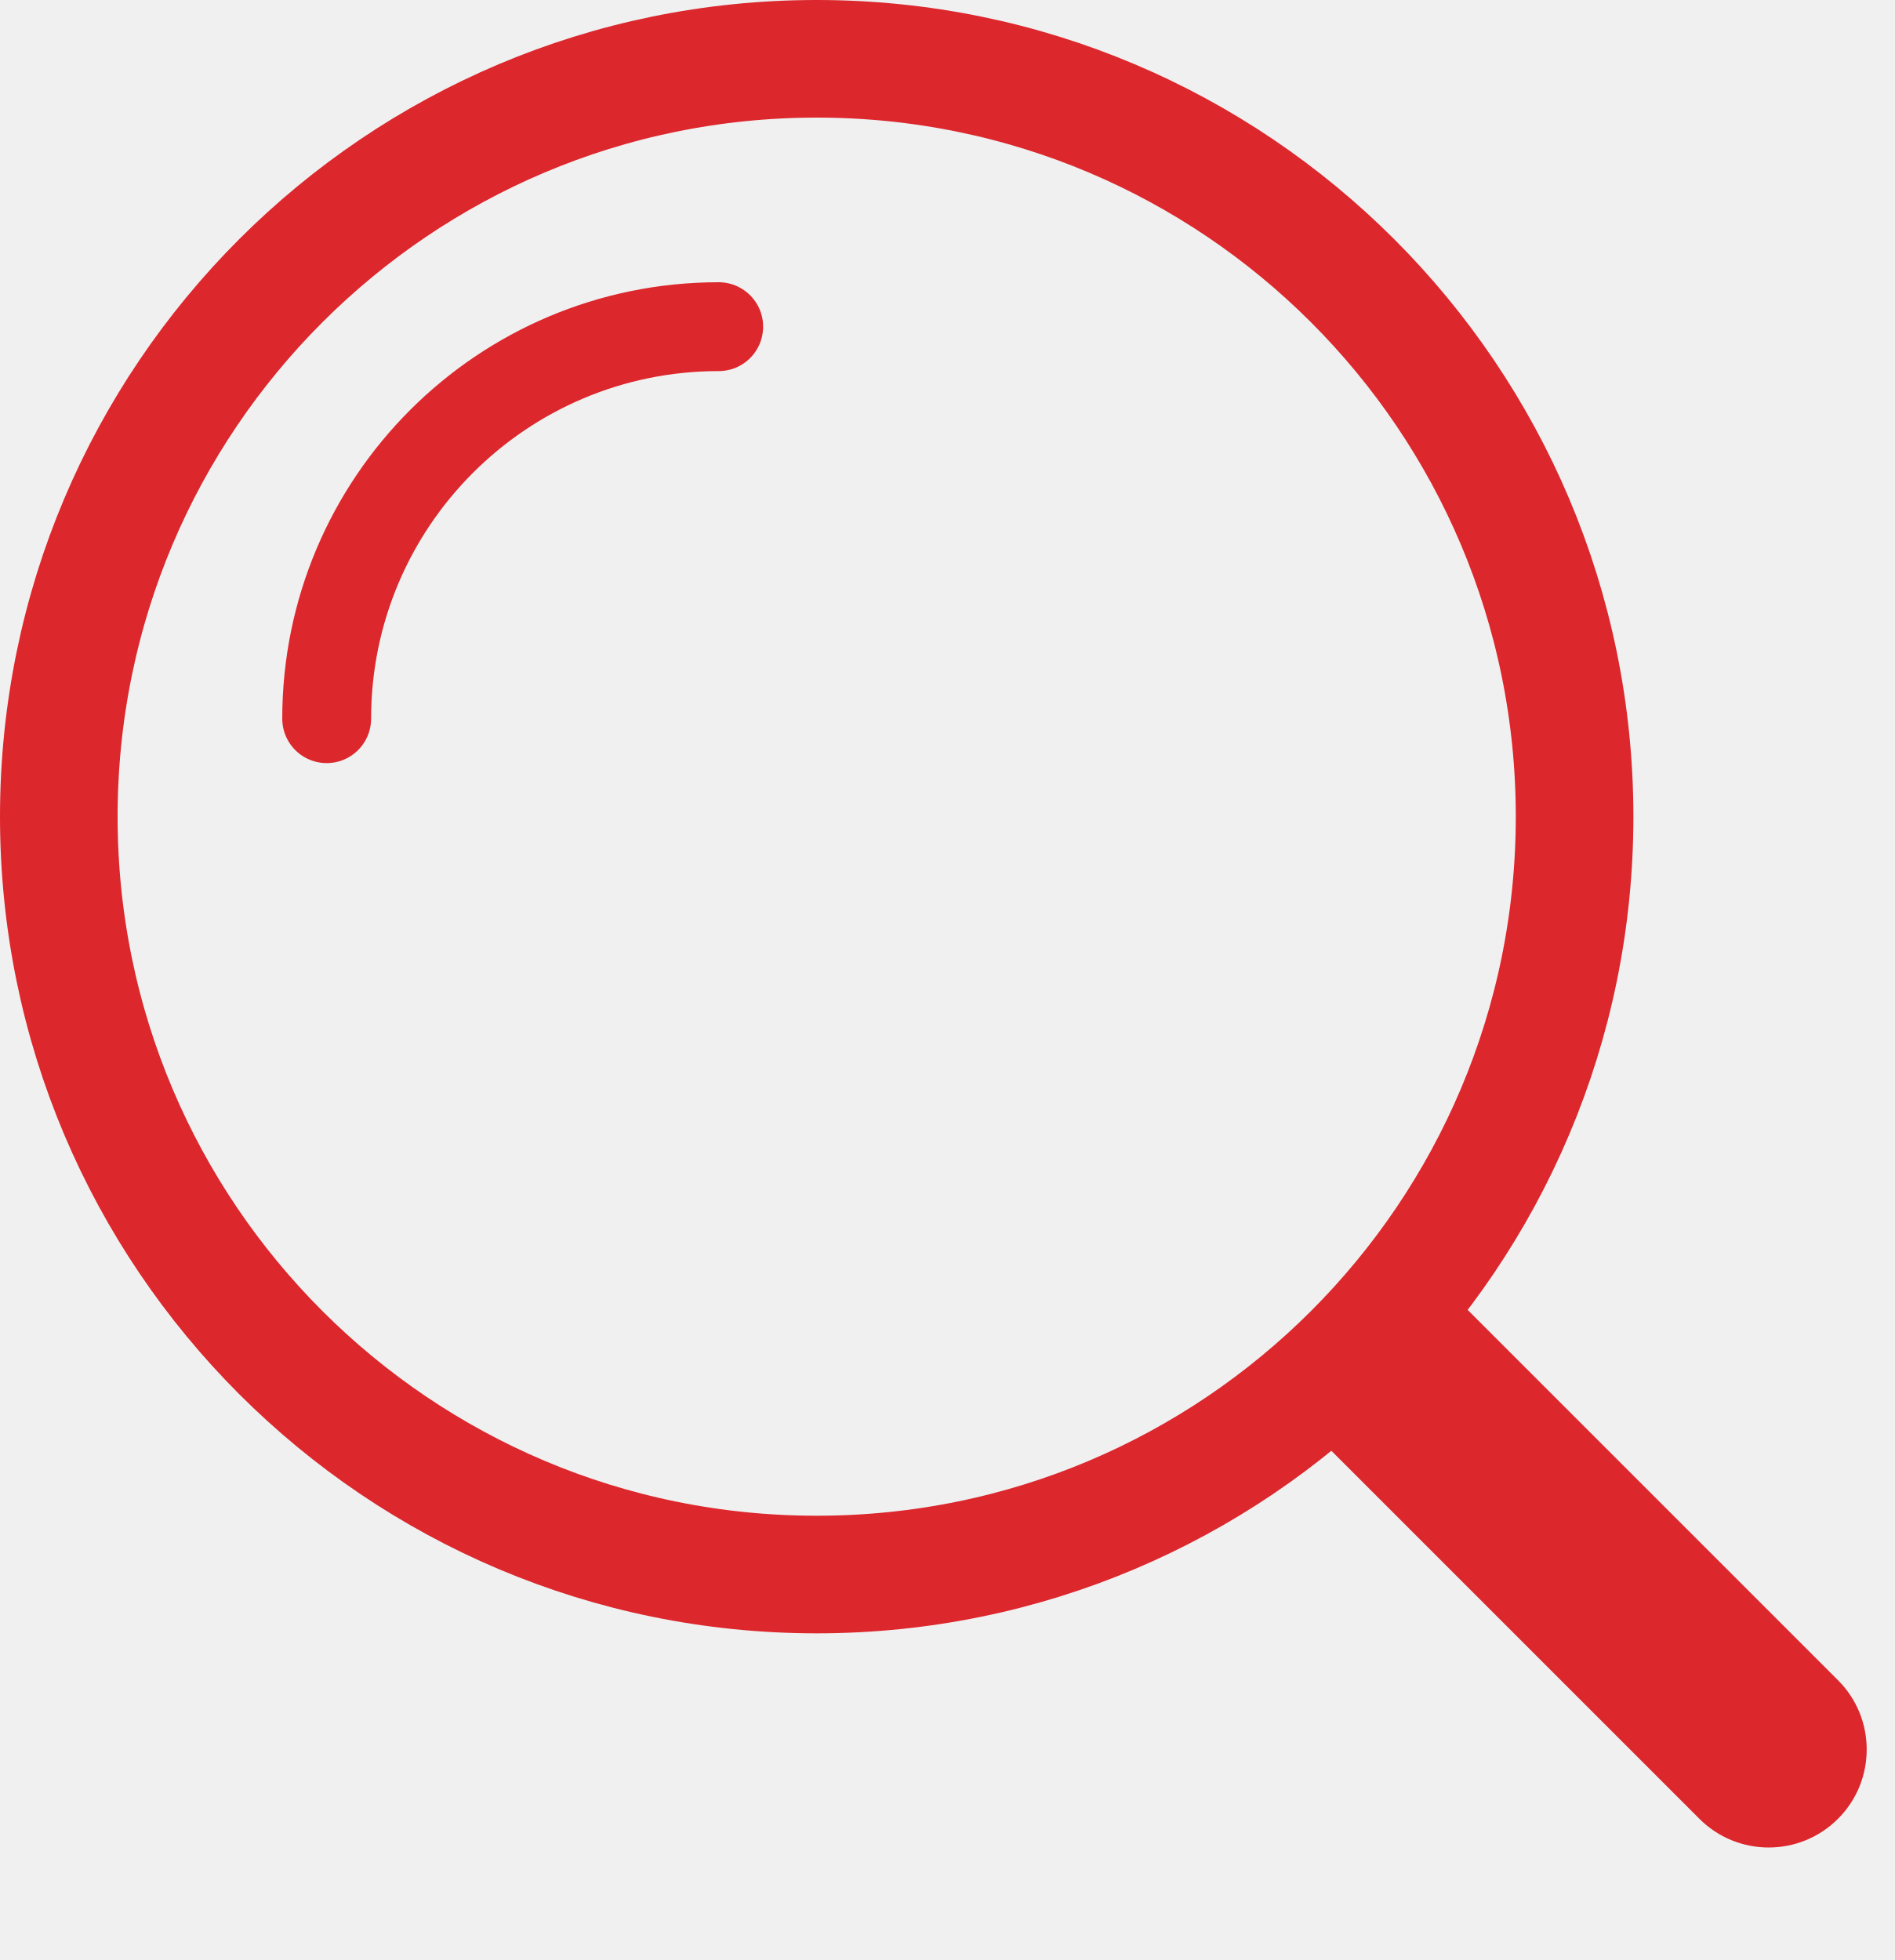
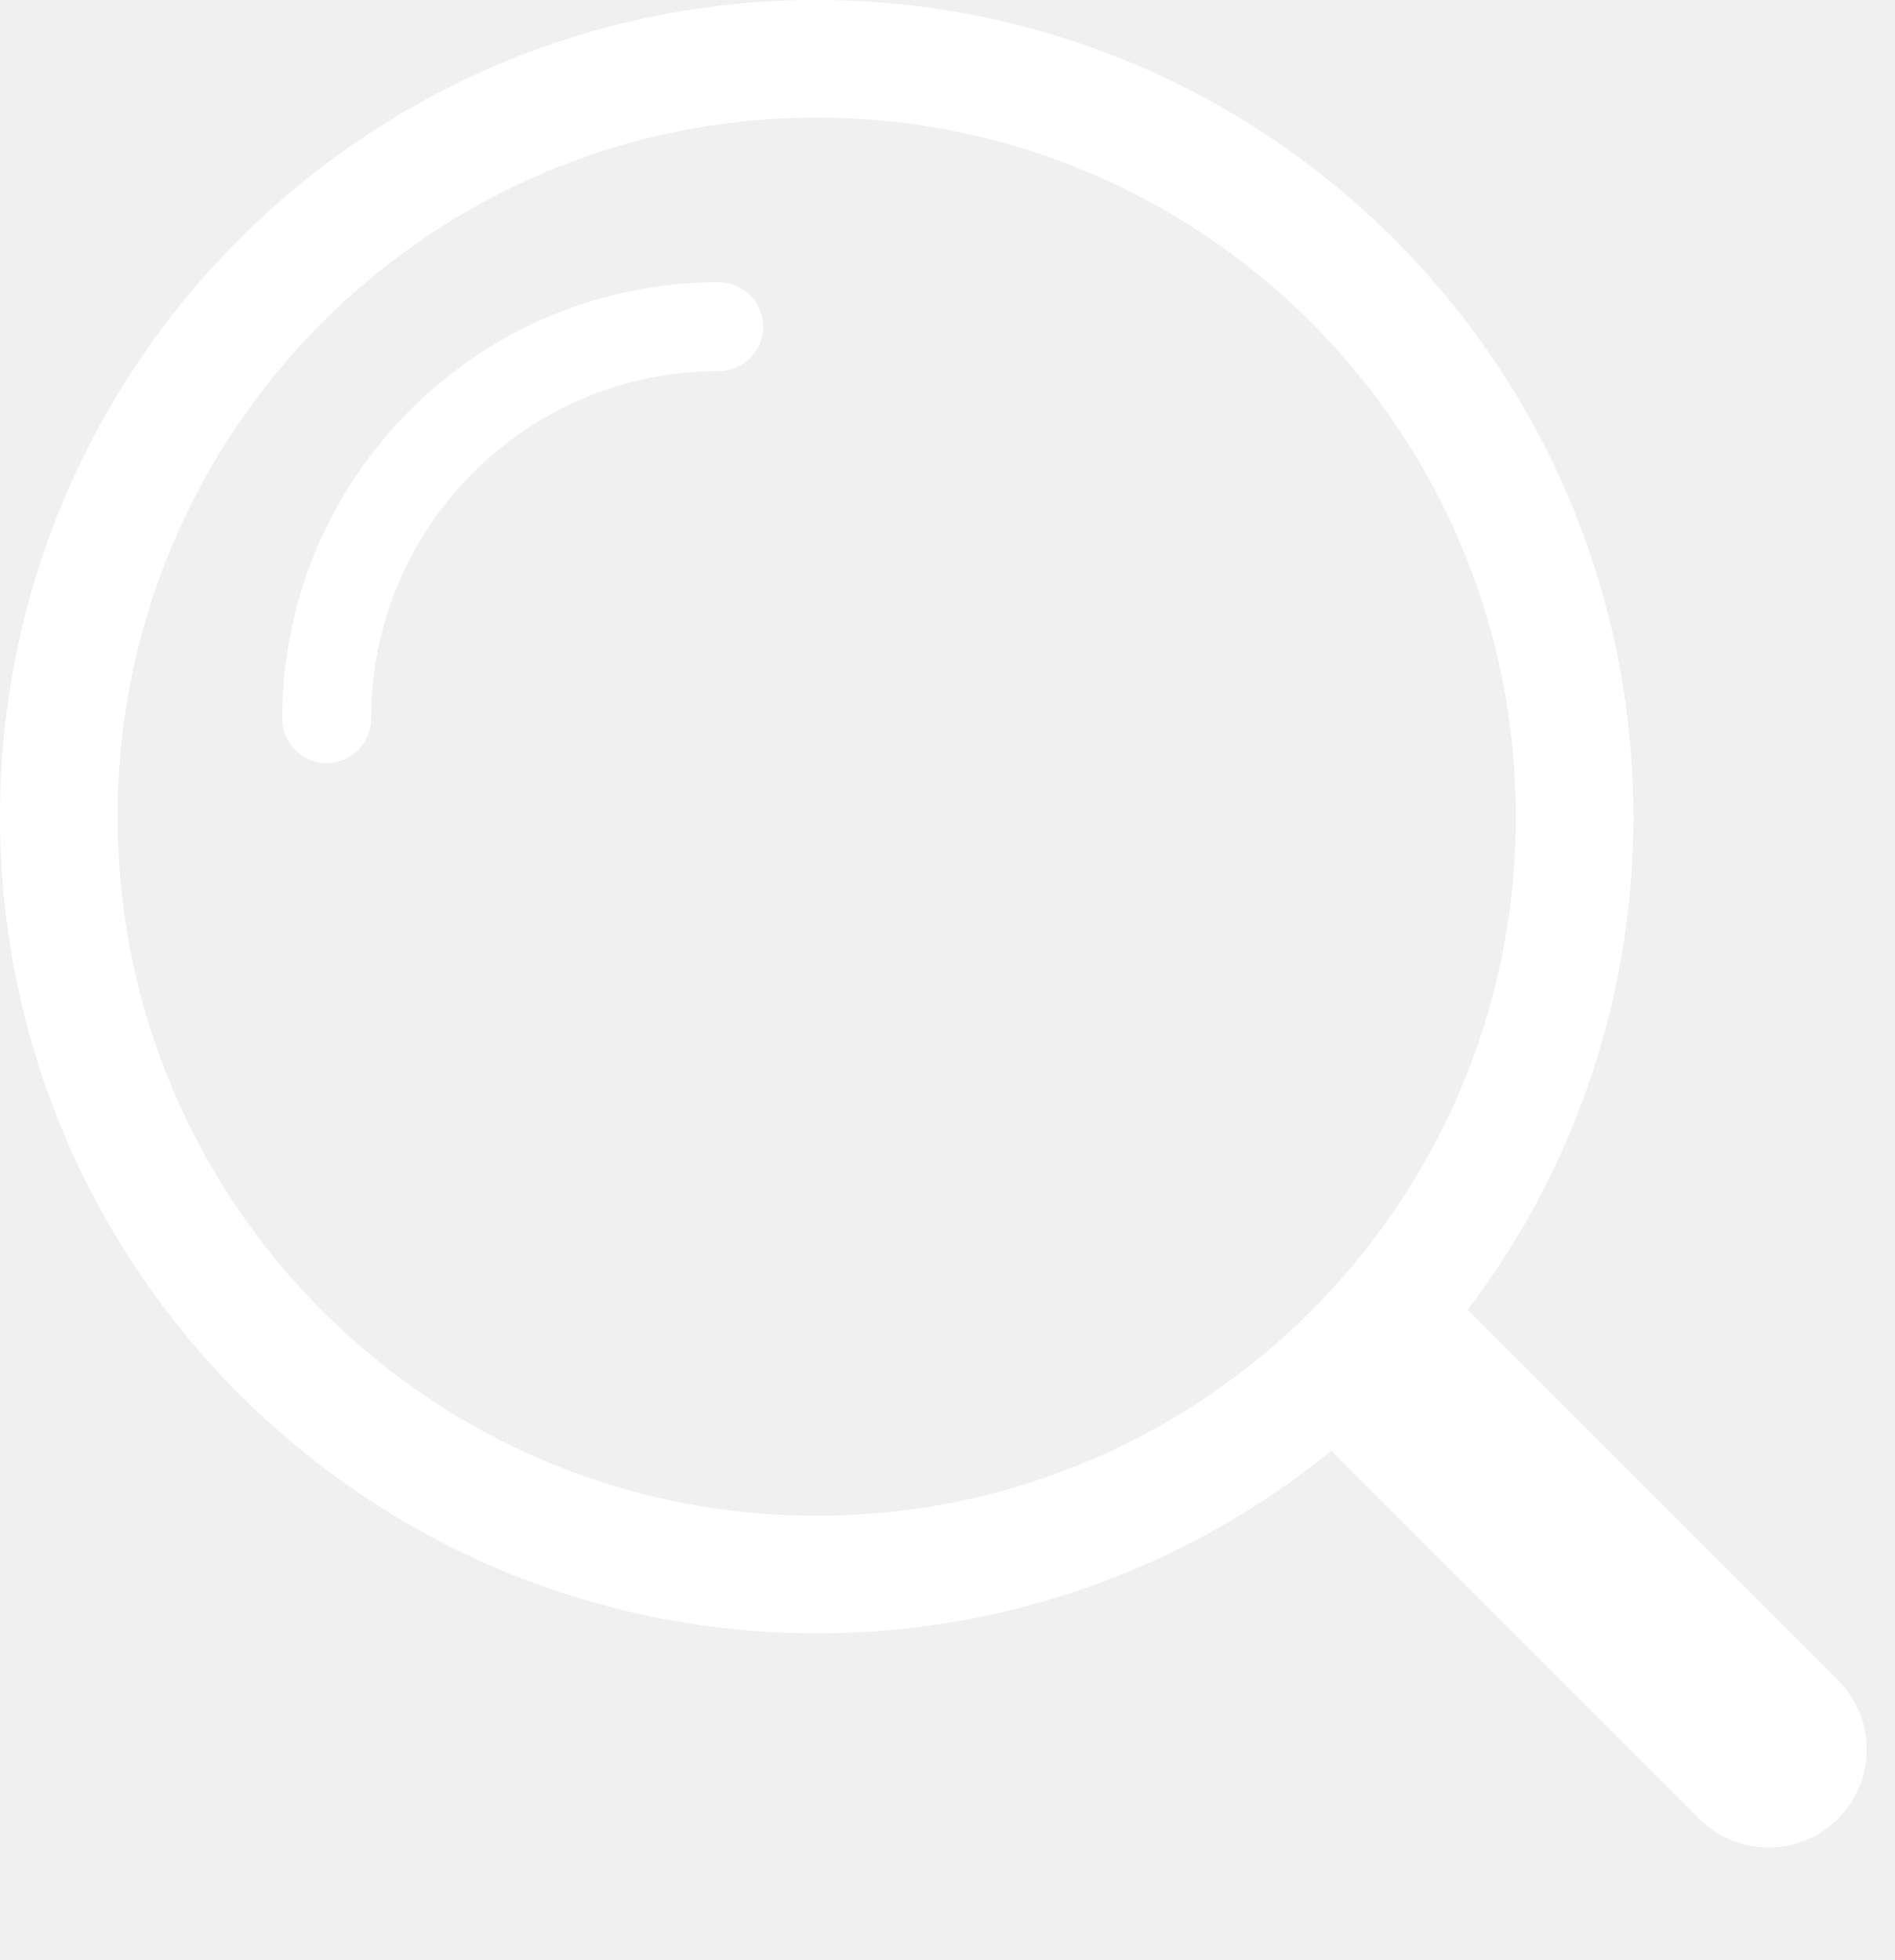
<svg xmlns="http://www.w3.org/2000/svg" width="29" height="30" viewBox="0 0 29 30" fill="none">
-   <path d="M24.1 12.5C24.1 18.907 18.907 24.1 12.5 24.1C6.093 24.1 0.9 18.907 0.9 12.5C0.9 6.093 6.093 0.9 12.5 0.9C18.907 0.9 24.1 6.093 24.1 12.5Z" stroke="#DC272D" stroke-width="1.8" />
-   <path d="M5 11C5 7.686 7.686 5 11 5" stroke="#DC272D" stroke-width="1.36" stroke-linecap="round" stroke-linejoin="round" />
-   <rect x="21.414" y="19" width="11" height="3" rx="1.5" transform="rotate(45 21.4141 19)" fill="#DC272D" />
+   <path d="M24.1 12.5C24.1 18.907 18.907 24.1 12.5 24.1C6.093 24.1 0.9 18.907 0.9 12.5C0.9 6.093 6.093 0.9 12.5 0.9C18.907 0.9 24.1 6.093 24.1 12.5Z" stroke="#ffffff" stroke-width="1.8" />
+   <path d="M5 11C5 7.686 7.686 5 11 5" stroke="#ffffff" stroke-width="1.36" stroke-linecap="round" stroke-linejoin="round" />
+   <rect x="21.414" y="19" width="11" height="3" rx="1.5" transform="rotate(45 21.4141 19)" fill="#ffffff" />
</svg>
